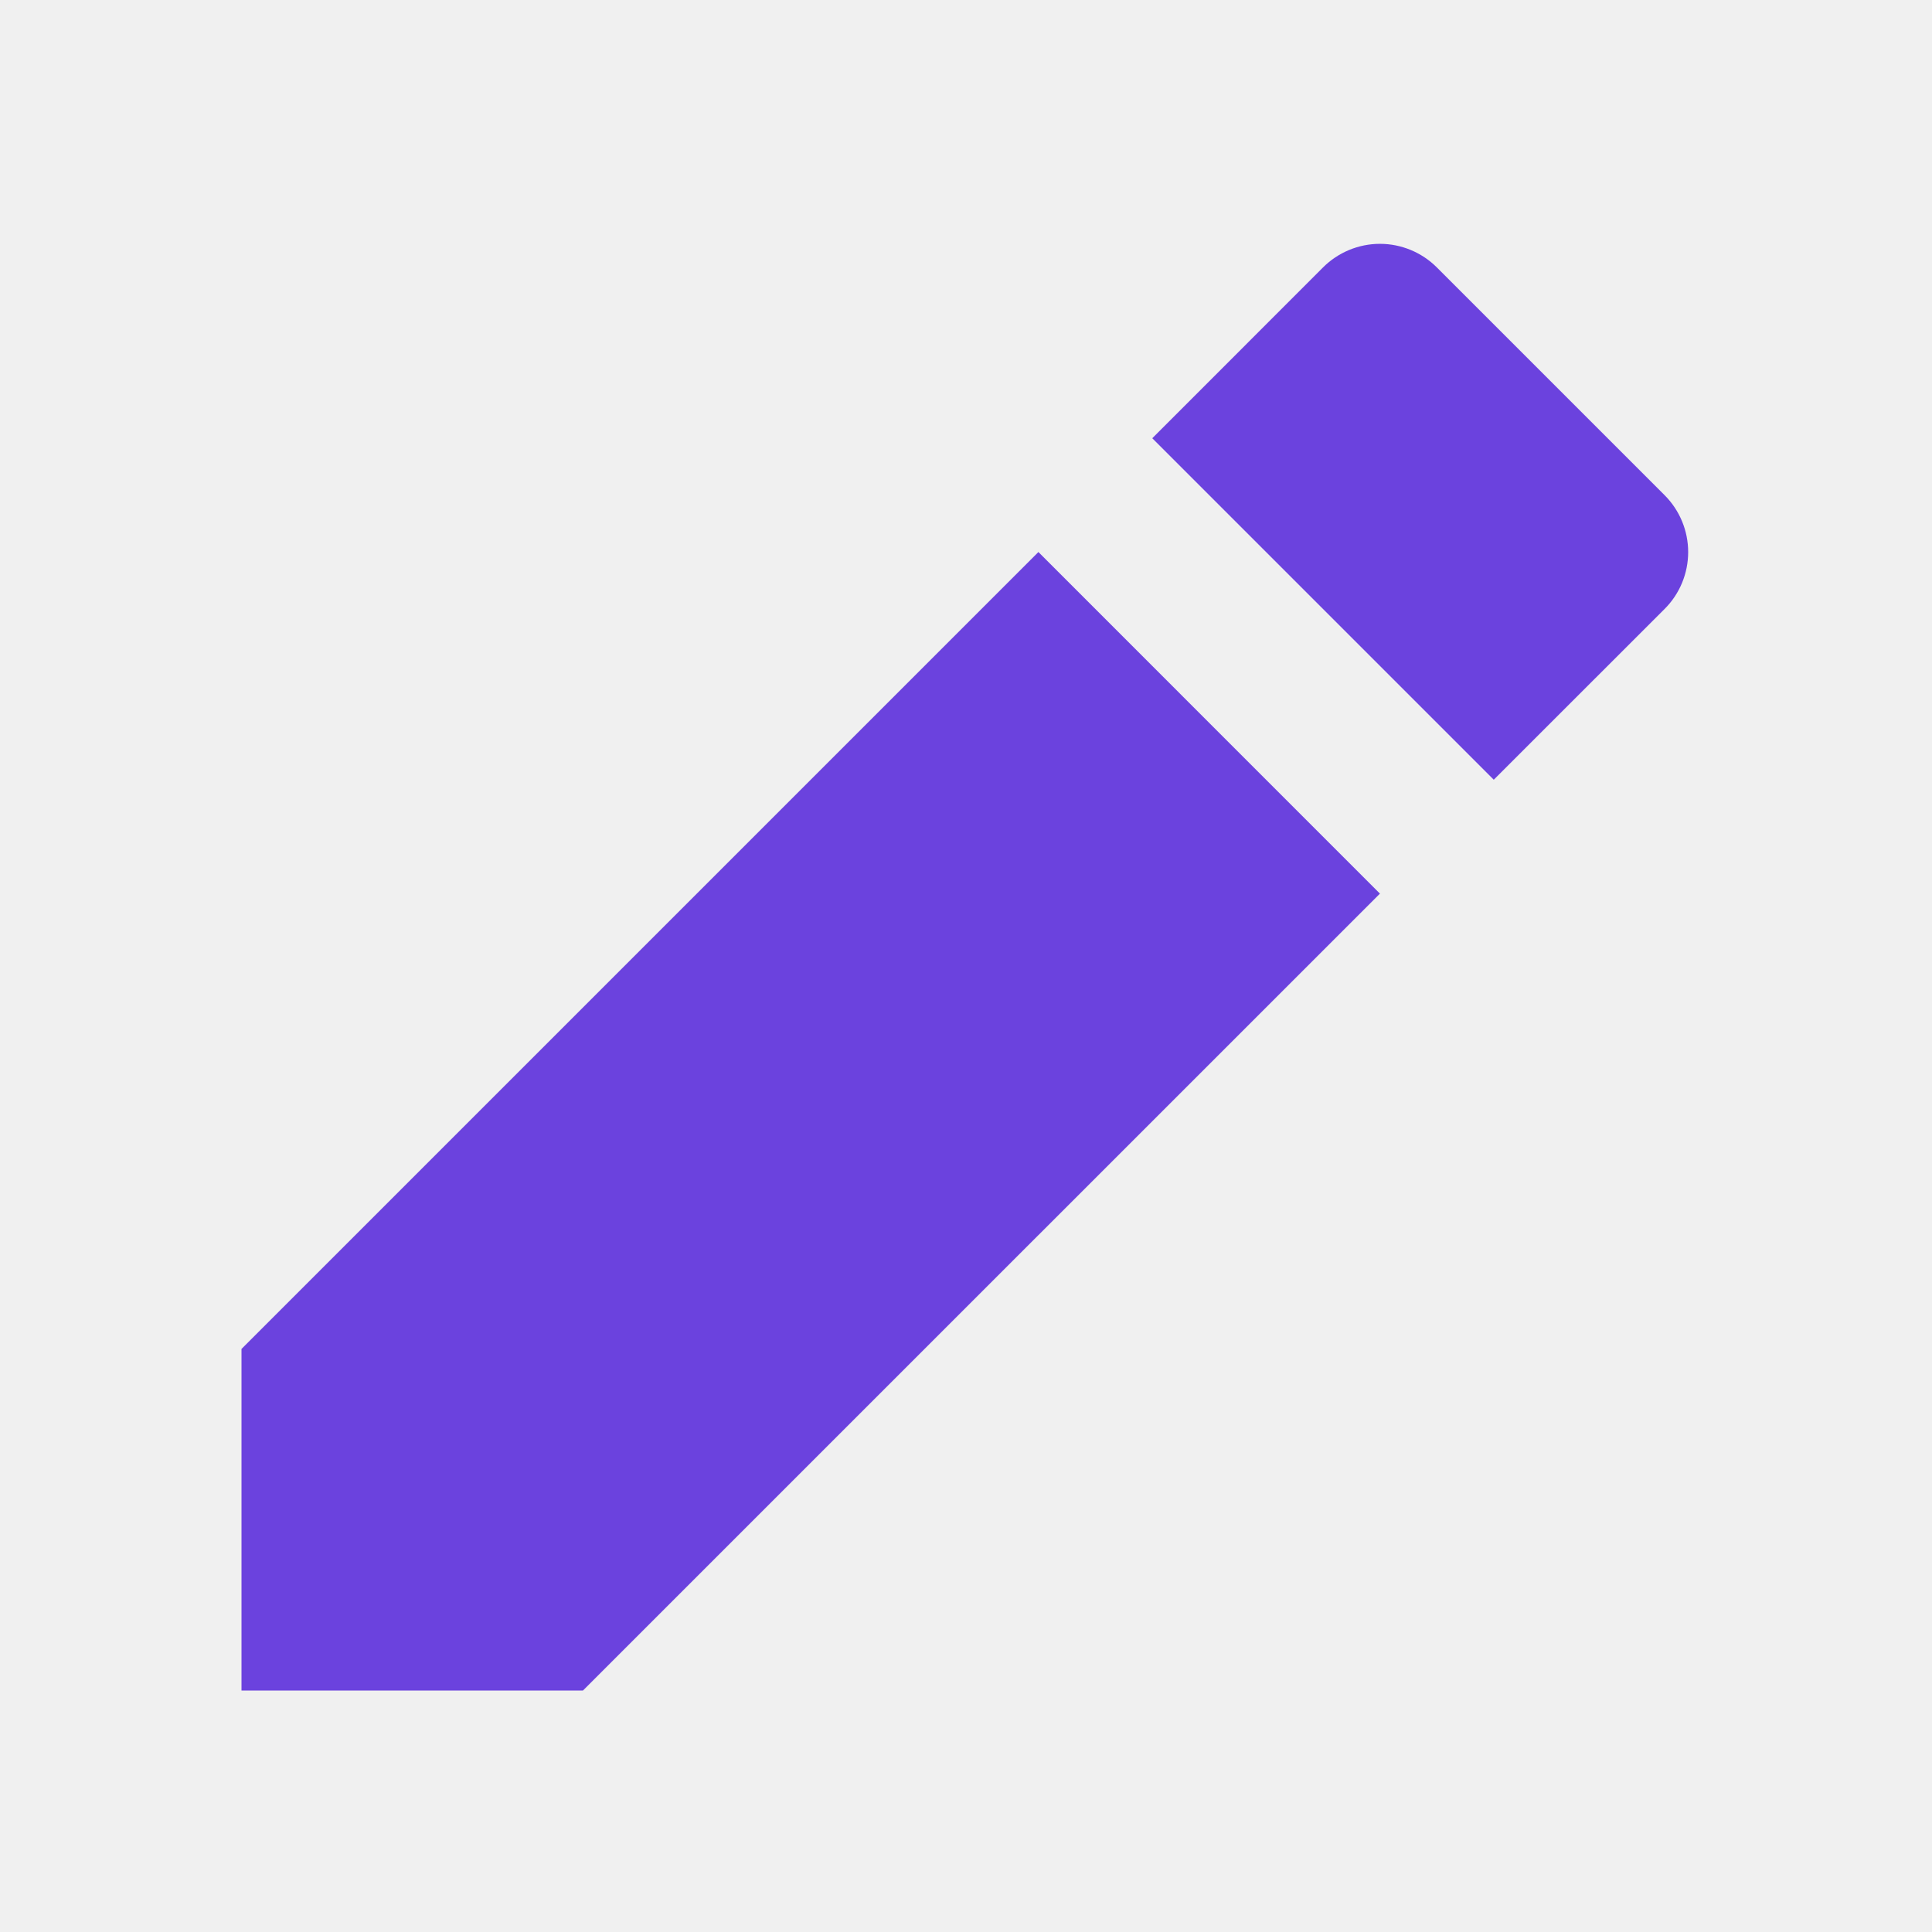
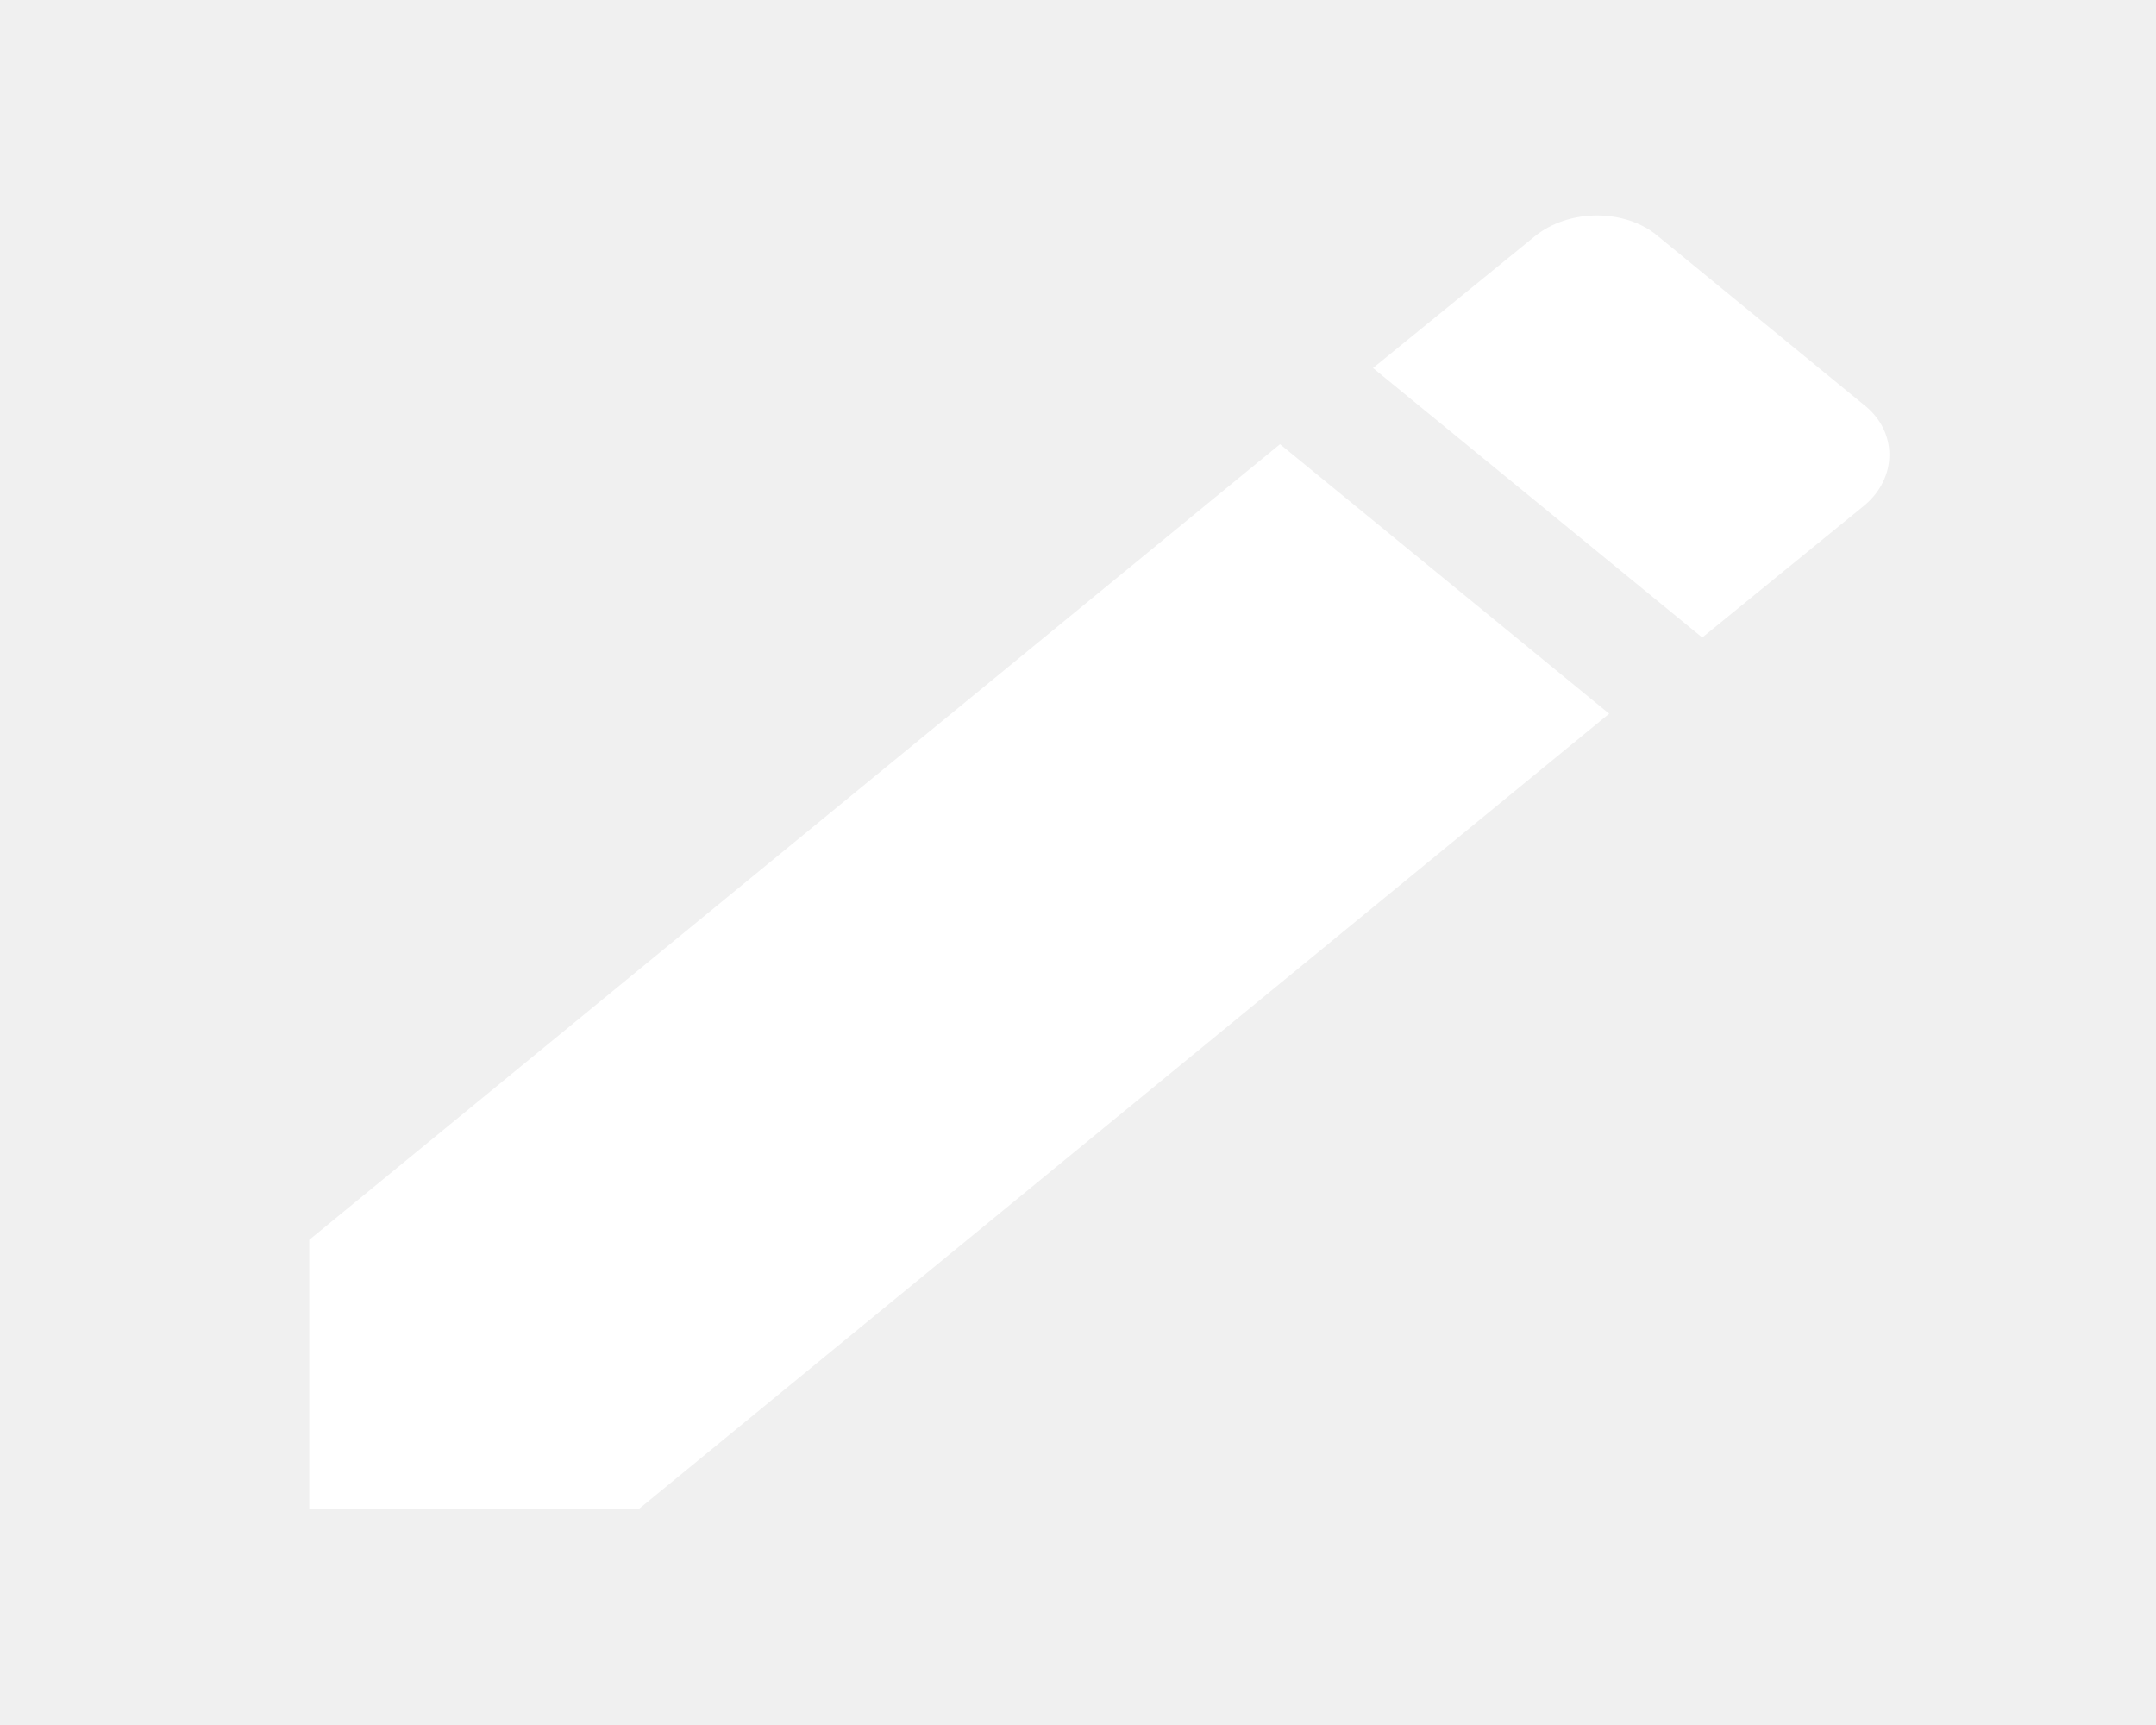
- <svg xmlns="http://www.w3.org/2000/svg" width="24" height="24" viewBox="0 0 24 24" fill="none">
-   <path d="M12.9 6.858L17.142 11.101L7.242 21H3V16.757L12.9 6.857V6.858ZM14.314 5.444L16.435 3.322C16.622 3.135 16.877 3.029 17.142 3.029C17.407 3.029 17.662 3.135 17.849 3.322L20.678 6.151C20.866 6.339 20.971 6.593 20.971 6.858C20.971 7.123 20.866 7.378 20.678 7.565L18.556 9.686L14.314 5.444Z" fill="#6B42DE" />
+ <svg xmlns="http://www.w3.org/2000/svg" width="30" height="24" viewBox="0 0 30 24" fill="none">
+   <g id="pencil">
+     <path id="Vector" d="M25.933 7.04C26.409 6.65 26.409 6 25.933 5.63L23.075 3.29C22.623 2.9 21.829 2.9 21.353 3.29L19.105 5.12L23.686 8.87M4.303 17.25V21H8.883L22.391 9.93L17.811 6.18L4.303 17.25Z" fill="white" />
+   </g>
</svg>
